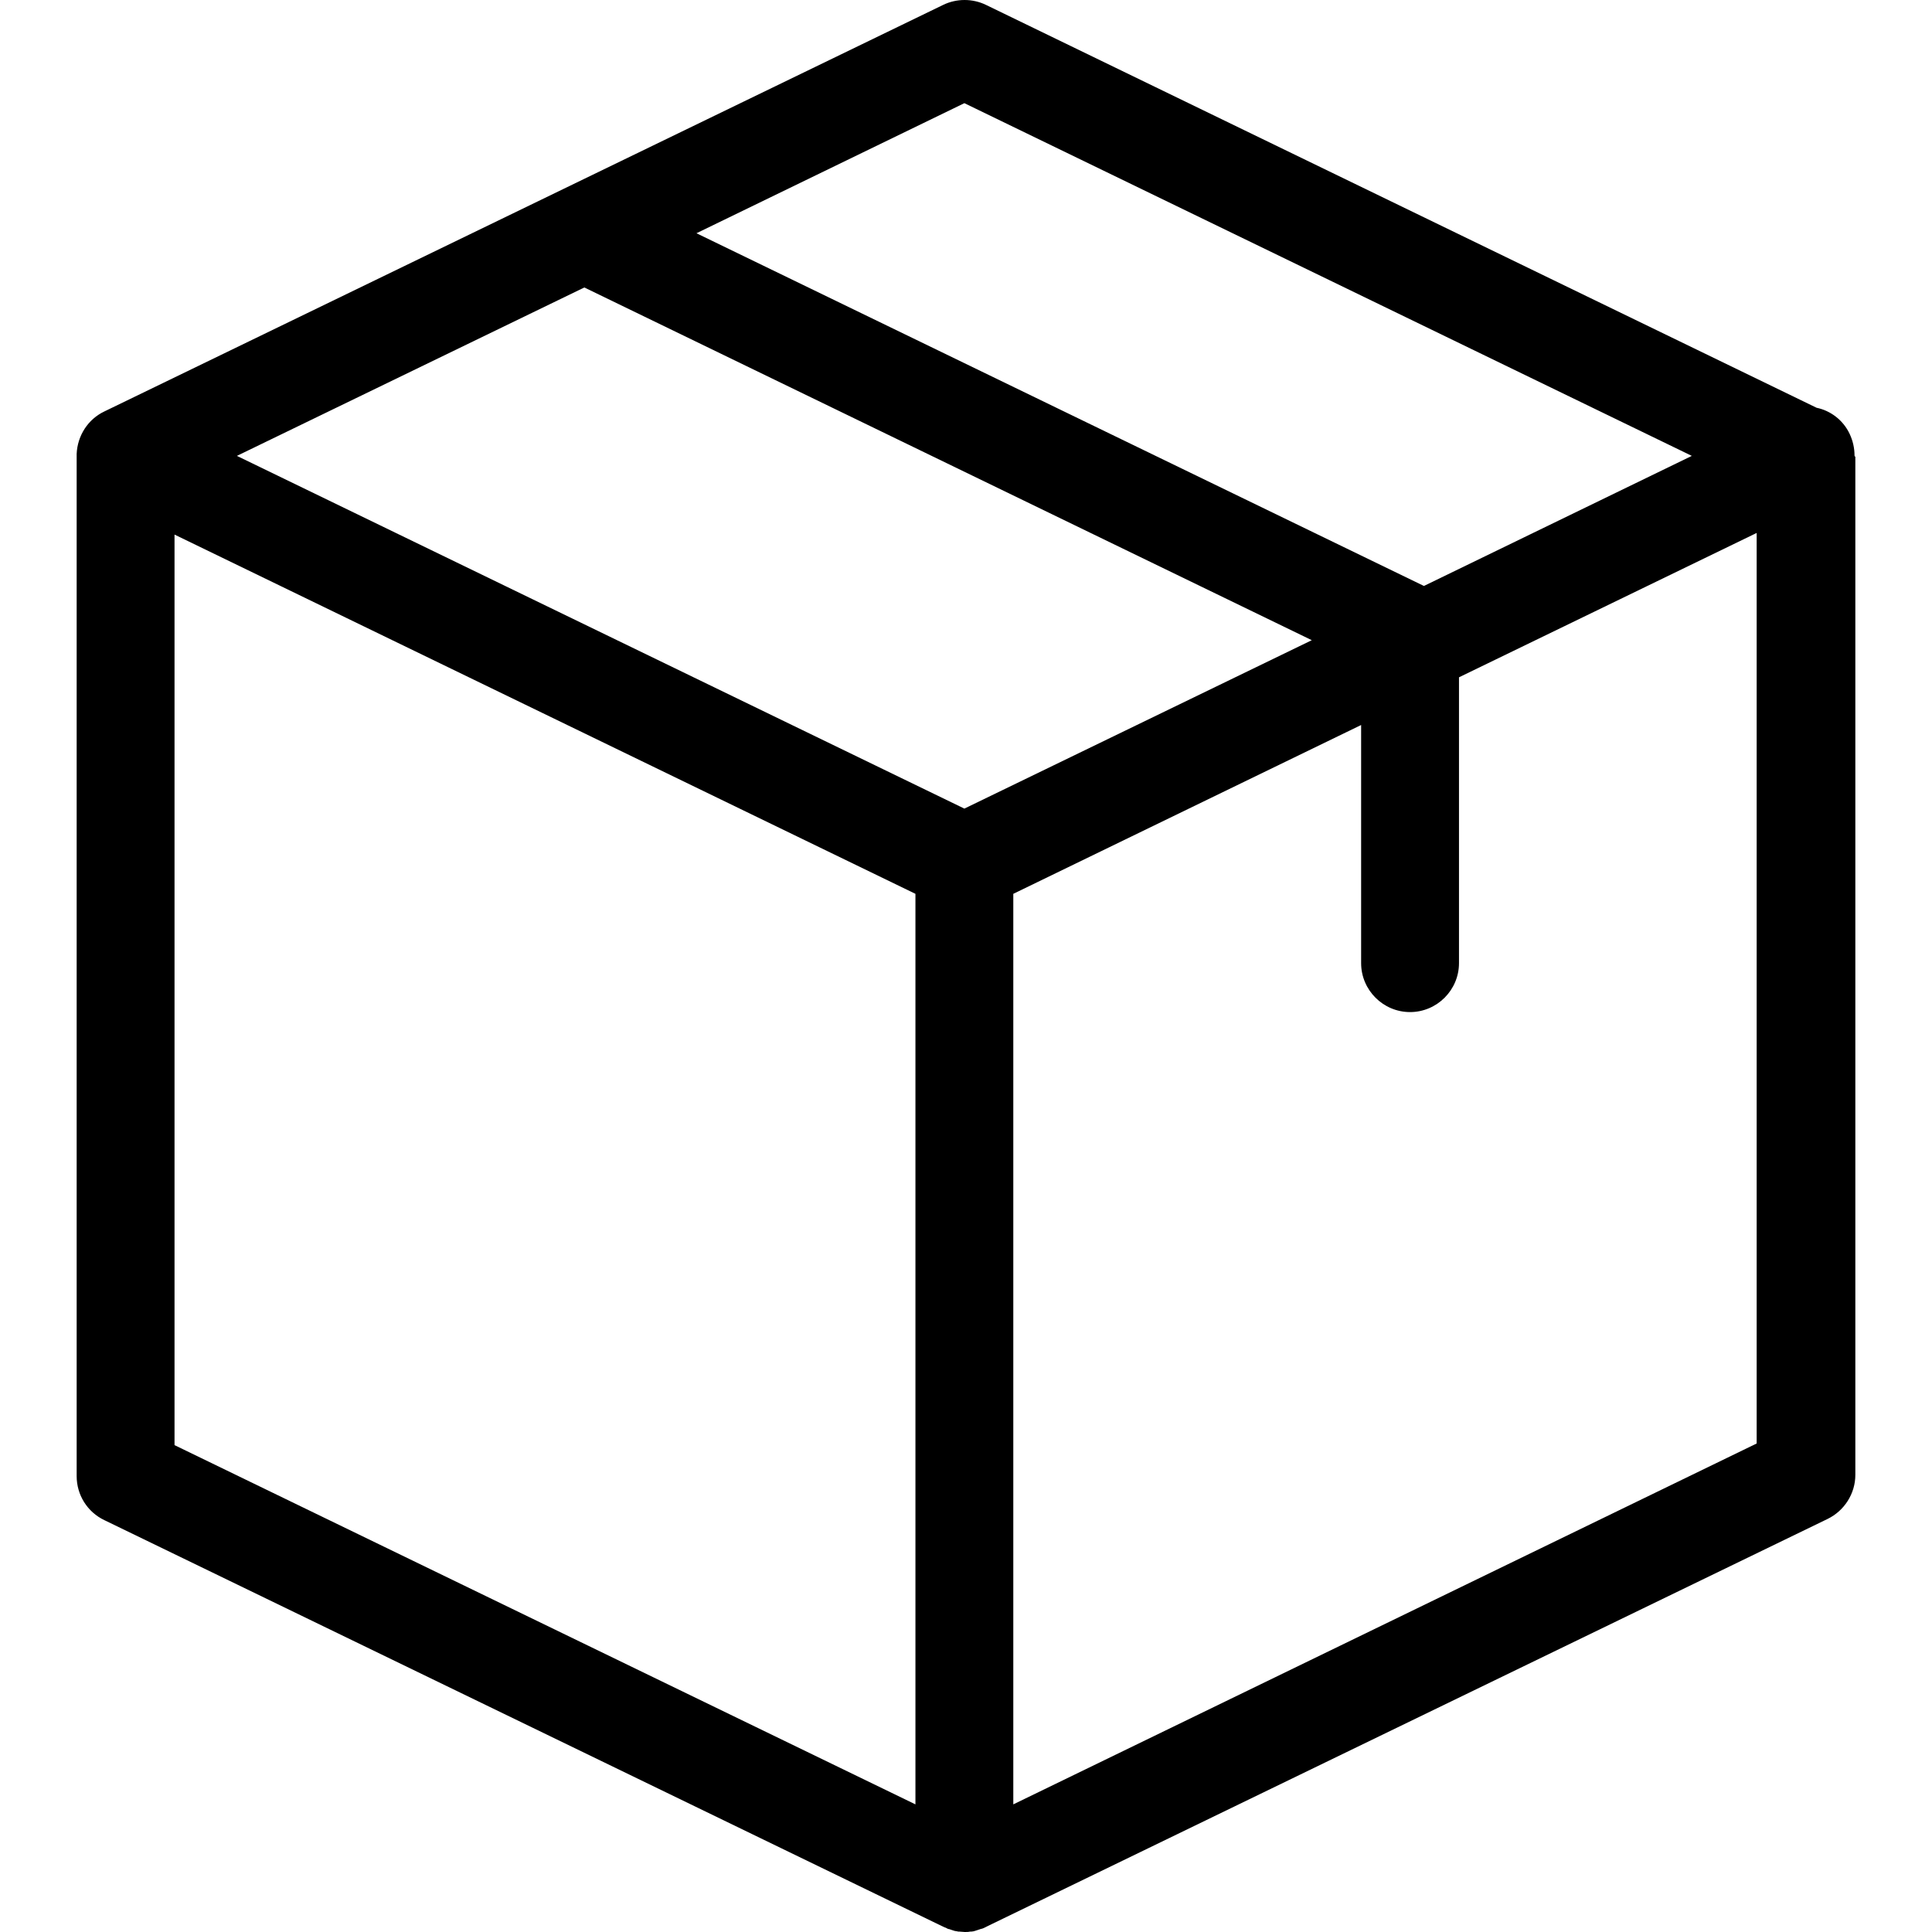
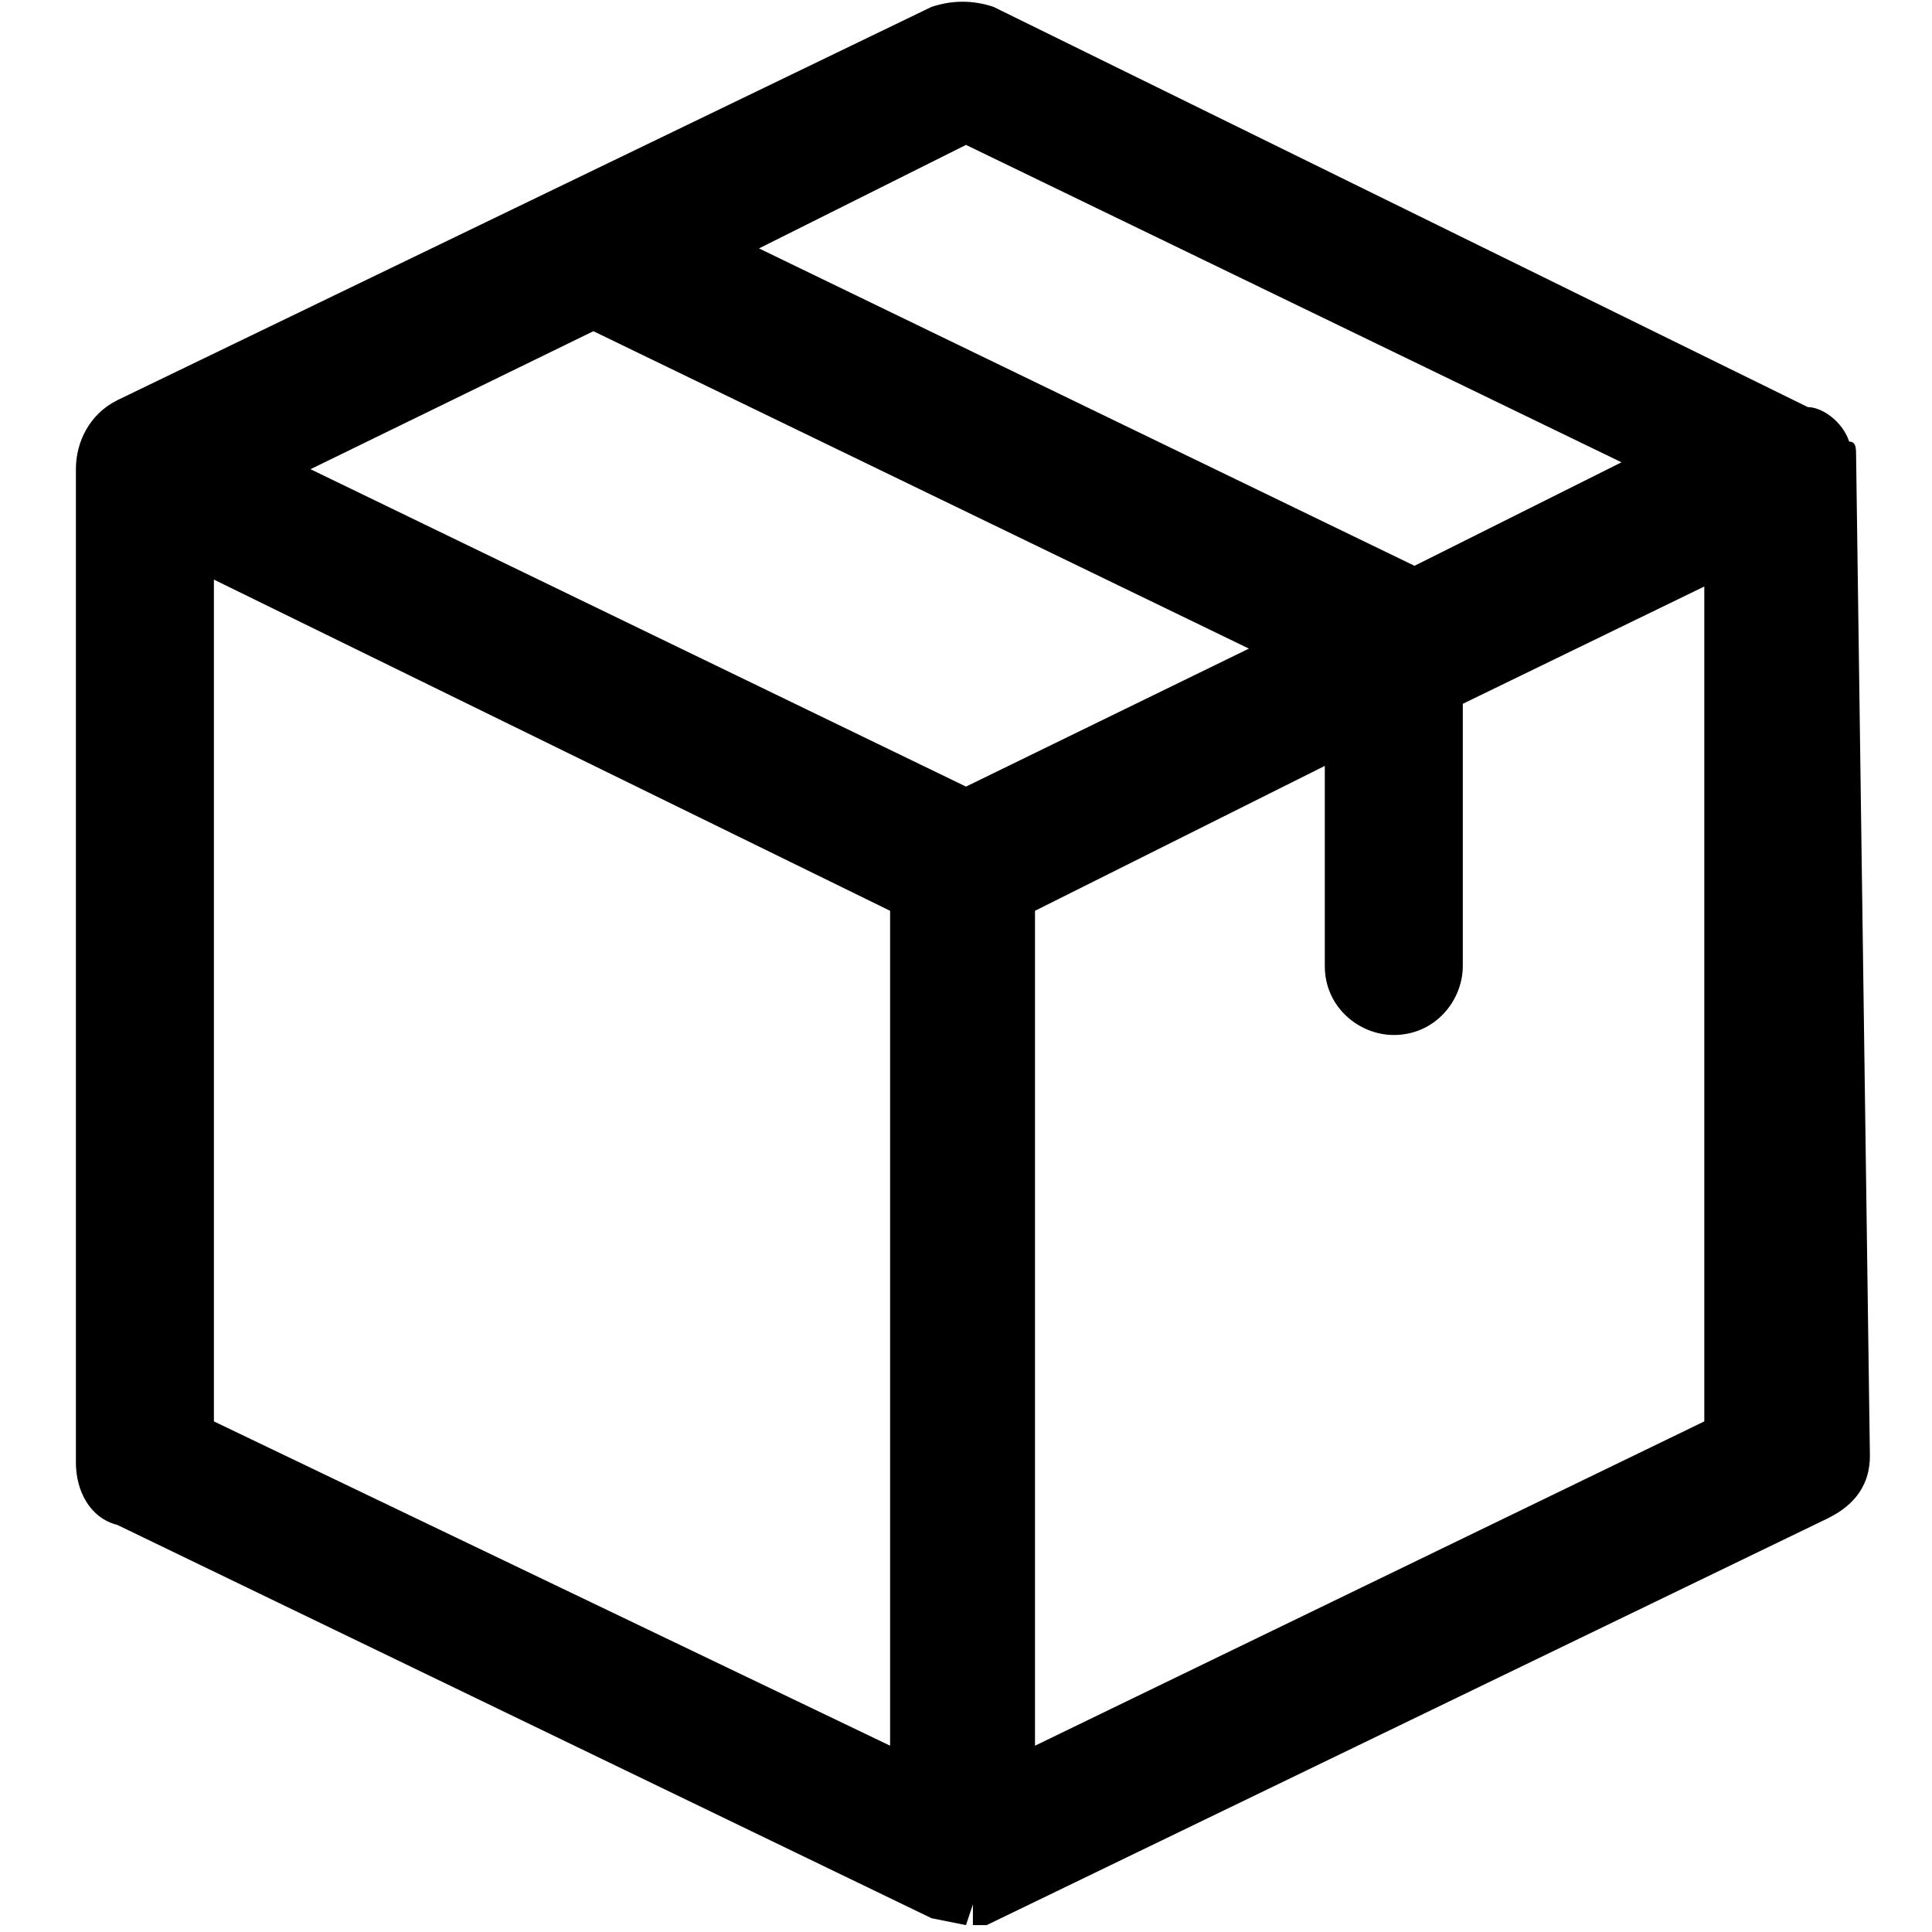
- <svg xmlns="http://www.w3.org/2000/svg" version="1.1" id="Capa_1" x="0px" y="0px" viewBox="0 0 473.8 473.8" style="enable-background:new 0 0 473.8 473.8;" xml:space="preserve">
+ <svg xmlns="http://www.w3.org/2000/svg" version="1.1" id="Capa_1" x="0px" y="0px" viewBox="0 0 28 28" style="enable-background:new 0 0 28 28;" xml:space="preserve">
+   <style type="text/css">
+ 	.st0{fill:none;}
+ </style>
  <g>
-     <path d="M454.8,111.7c0-1.8-0.4-3.6-1.2-5.3c-1.6-3.4-4.7-5.7-8.1-6.4L241.8,1.2c-3.3-1.6-7.2-1.6-10.5,0L25.6,100.9   c-4,1.9-6.6,5.9-6.8,10.4v0.1c0,0.1,0,0.2,0,0.4V362c0,4.6,2.6,8.8,6.8,10.8l205.7,99.7c0.1,0,0.1,0,0.2,0.1   c0.3,0.1,0.6,0.2,0.9,0.4c0.1,0,0.2,0.1,0.4,0.1c0.3,0.1,0.6,0.2,0.9,0.3c0.1,0,0.2,0.1,0.3,0.1c0.3,0.1,0.7,0.1,1,0.2   c0.1,0,0.2,0,0.3,0c0.4,0,0.9,0.1,1.3,0.1c0.4,0,0.9,0,1.3-0.1c0.1,0,0.2,0,0.3,0c0.3,0,0.7-0.1,1-0.2c0.1,0,0.2-0.1,0.3-0.1   c0.3-0.1,0.6-0.2,0.9-0.3c0.1,0,0.2-0.1,0.4-0.1c0.3-0.1,0.6-0.2,0.9-0.4c0.1,0,0.1,0,0.2-0.1l206.3-100c4.1-2,6.8-6.2,6.8-10.8   V112C454.8,111.9,454.8,111.8,454.8,111.7z M236.5,25.3l178.4,86.5l-65.7,31.9L170.8,57.2L236.5,25.3z M236.5,198.3L58.1,111.8   l85.2-41.3L321.7,157L236.5,198.3z M42.8,131.1l181.7,88.1v223.3L42.8,354.4V131.1z M248.5,442.5V219.2l85.3-41.4v58.4   c0,6.6,5.4,12,12,12s12-5.4,12-12v-70.1l73-35.4V354L248.5,442.5z" />
+     <path class="st0" d="M0,0h28v28H0V0z" />
+     <path d="M26.9,6.6c0-0.1,0-0.2-0.1-0.2c-0.1-0.3-0.4-0.5-0.6-0.5L14.4,0.1c-0.3-0.1-0.6-0.1-0.9,0L1.7,5.8C1.3,6,1.1,6.4,1.1,6.8   v14.4c0,0.4,0.2,0.8,0.6,0.9l11.8,5.7l0.5,0.1l0.1-0.3l0,0.3c0,0,0.1,0,0.1,0c0,0,0.1,0,0.1,0l12.2-5.9c0.4-0.2,0.6-0.5,0.6-0.9   L26.9,6.6L26.9,6.6z M12.9,13.2v12.1l-9.8-4.7V8.4L12.9,13.2z M15,13.2l4.2-2.1V14c0,0.6,0.5,1,1,1c0.6,0,1-0.5,1-1v-3.8l3.5-1.7   v12.1L15,25.3V13.2z M11,3.6l3-1.5l9.5,4.6l-3,1.5L11,3.6z M18.1,9.4l-4.1,2L4.5,6.8l4.1-2L18.1,9.4z" />
  </g>
-   <g>
- </g>
-   <g>
- </g>
-   <g>
- </g>
-   <g>
- </g>
-   <g>
- </g>
-   <g>
- </g>
-   <g>
- </g>
-   <g>
- </g>
-   <g>
- </g>
-   <g>
- </g>
-   <g>
- </g>
-   <g>
- </g>
-   <g>
- </g>
-   <g>
- </g>
-   <g>
- </g>
</svg>
